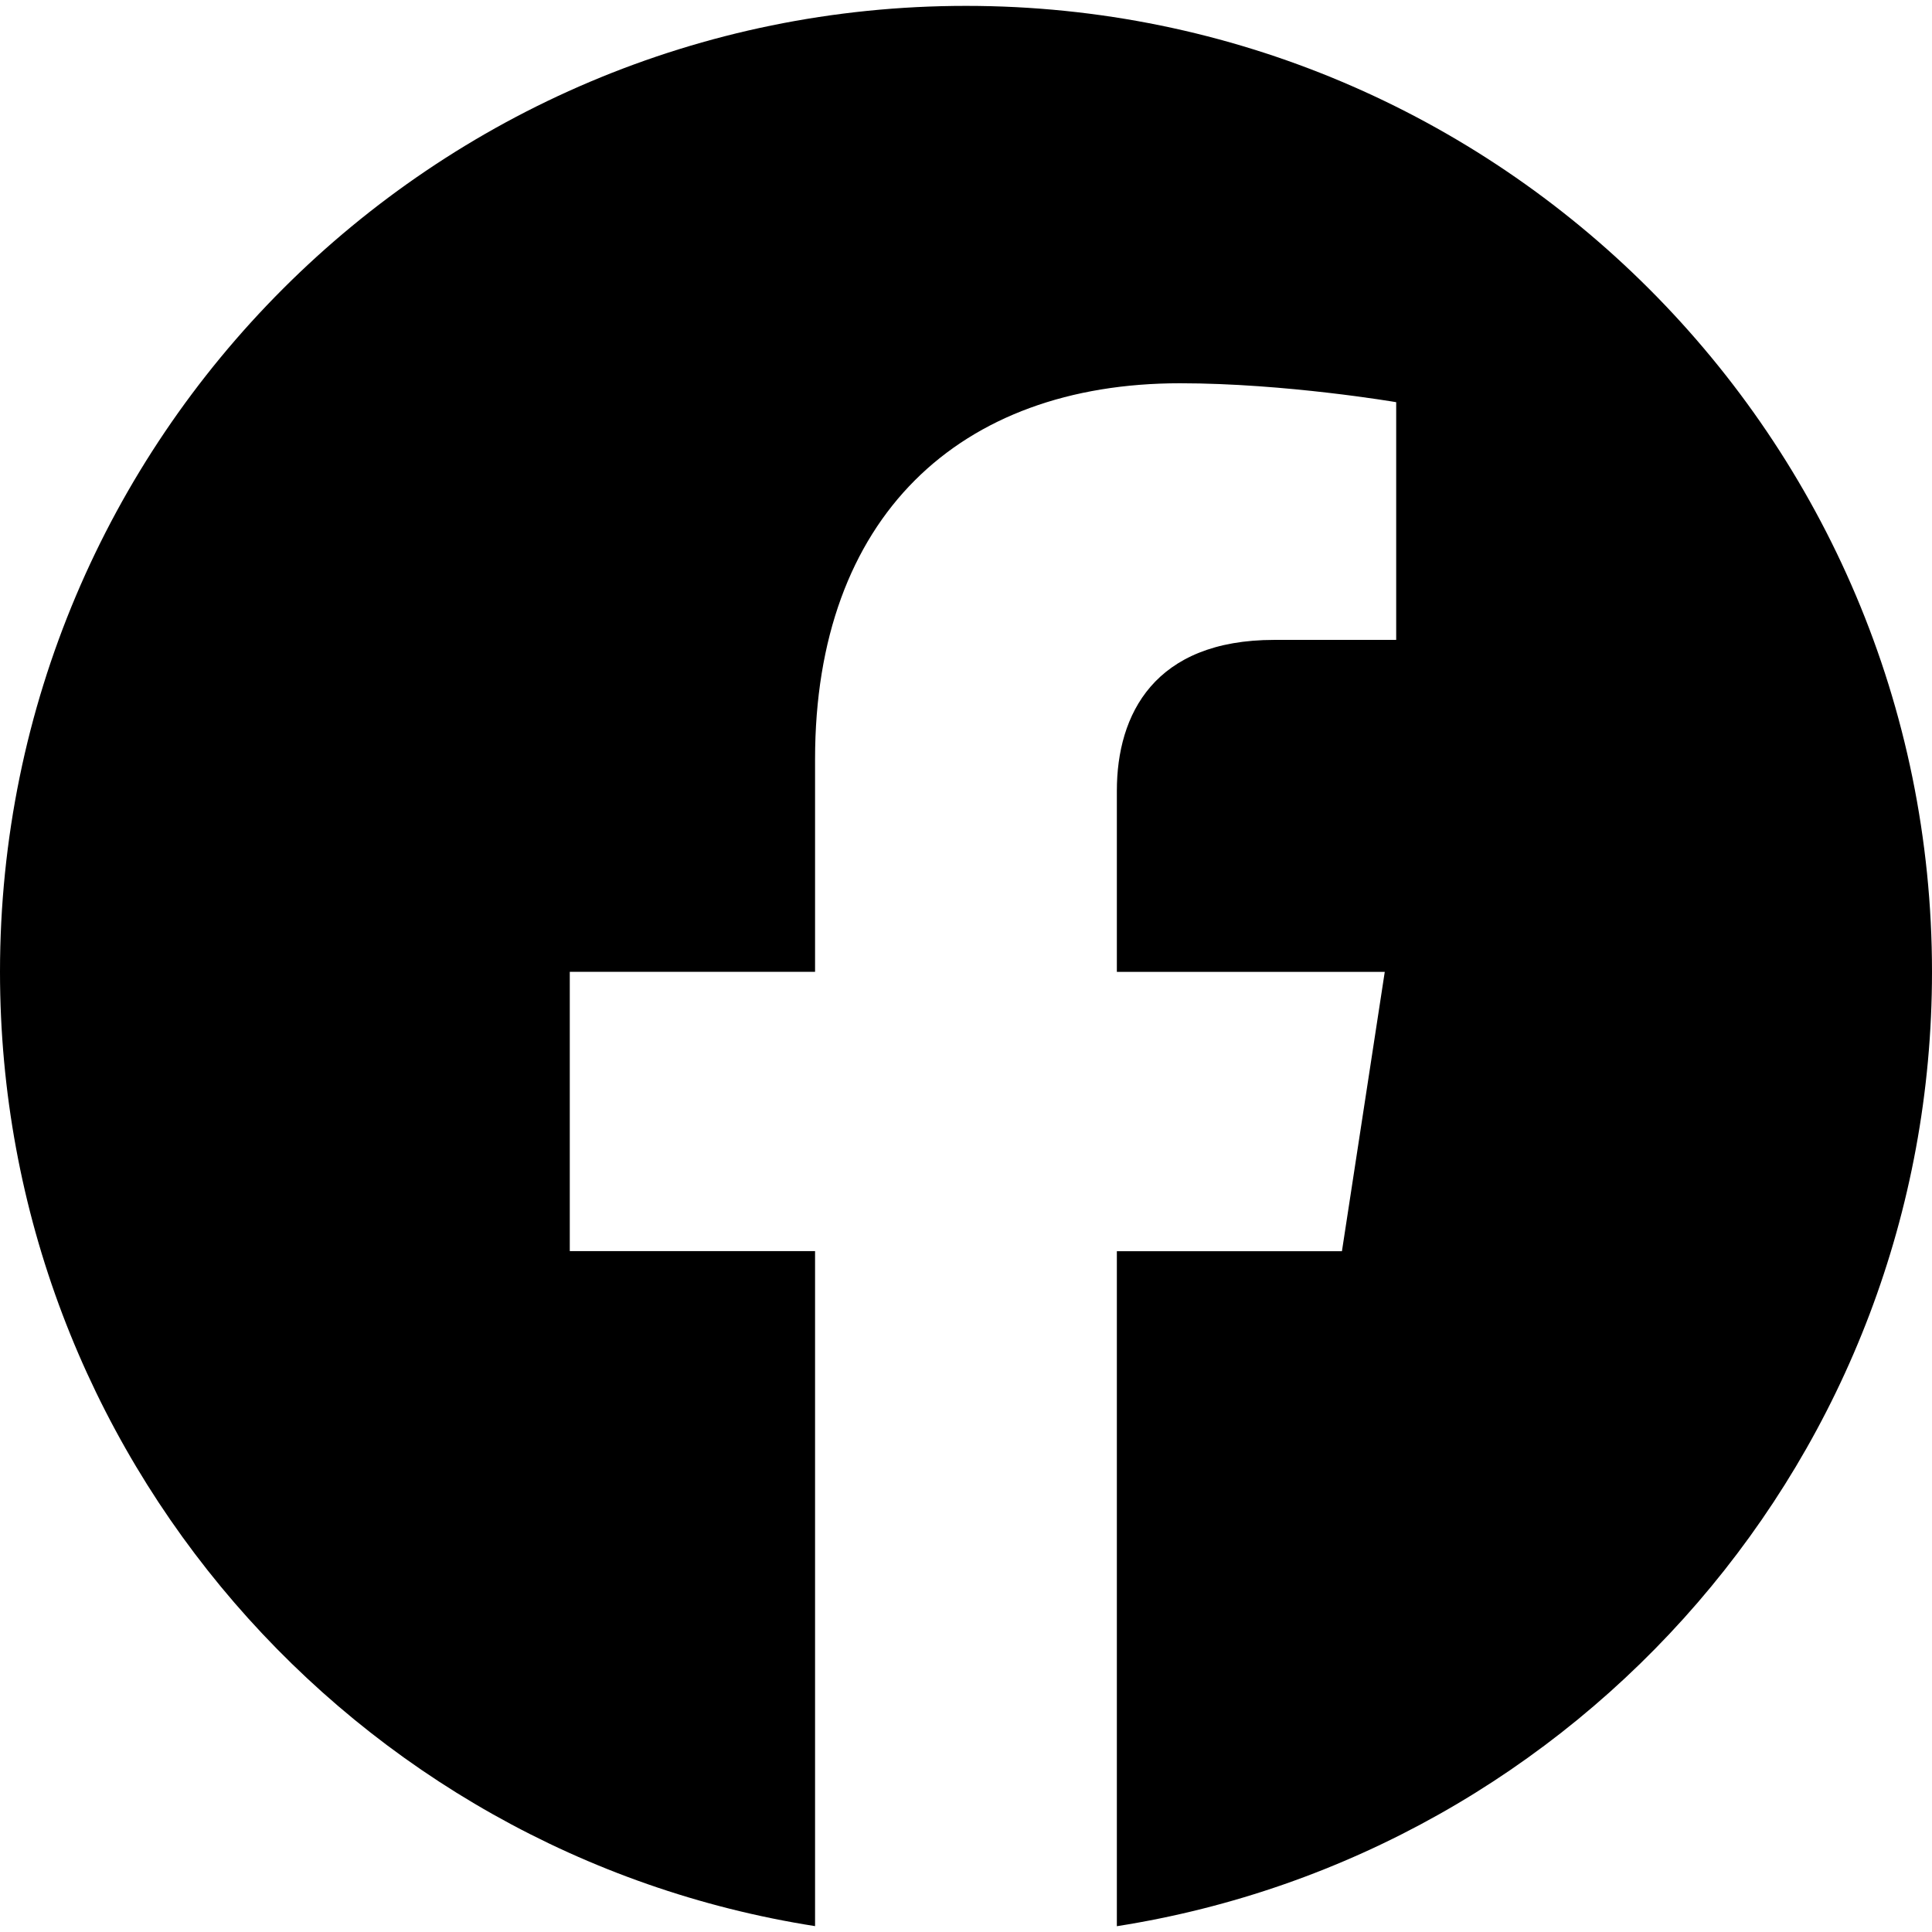
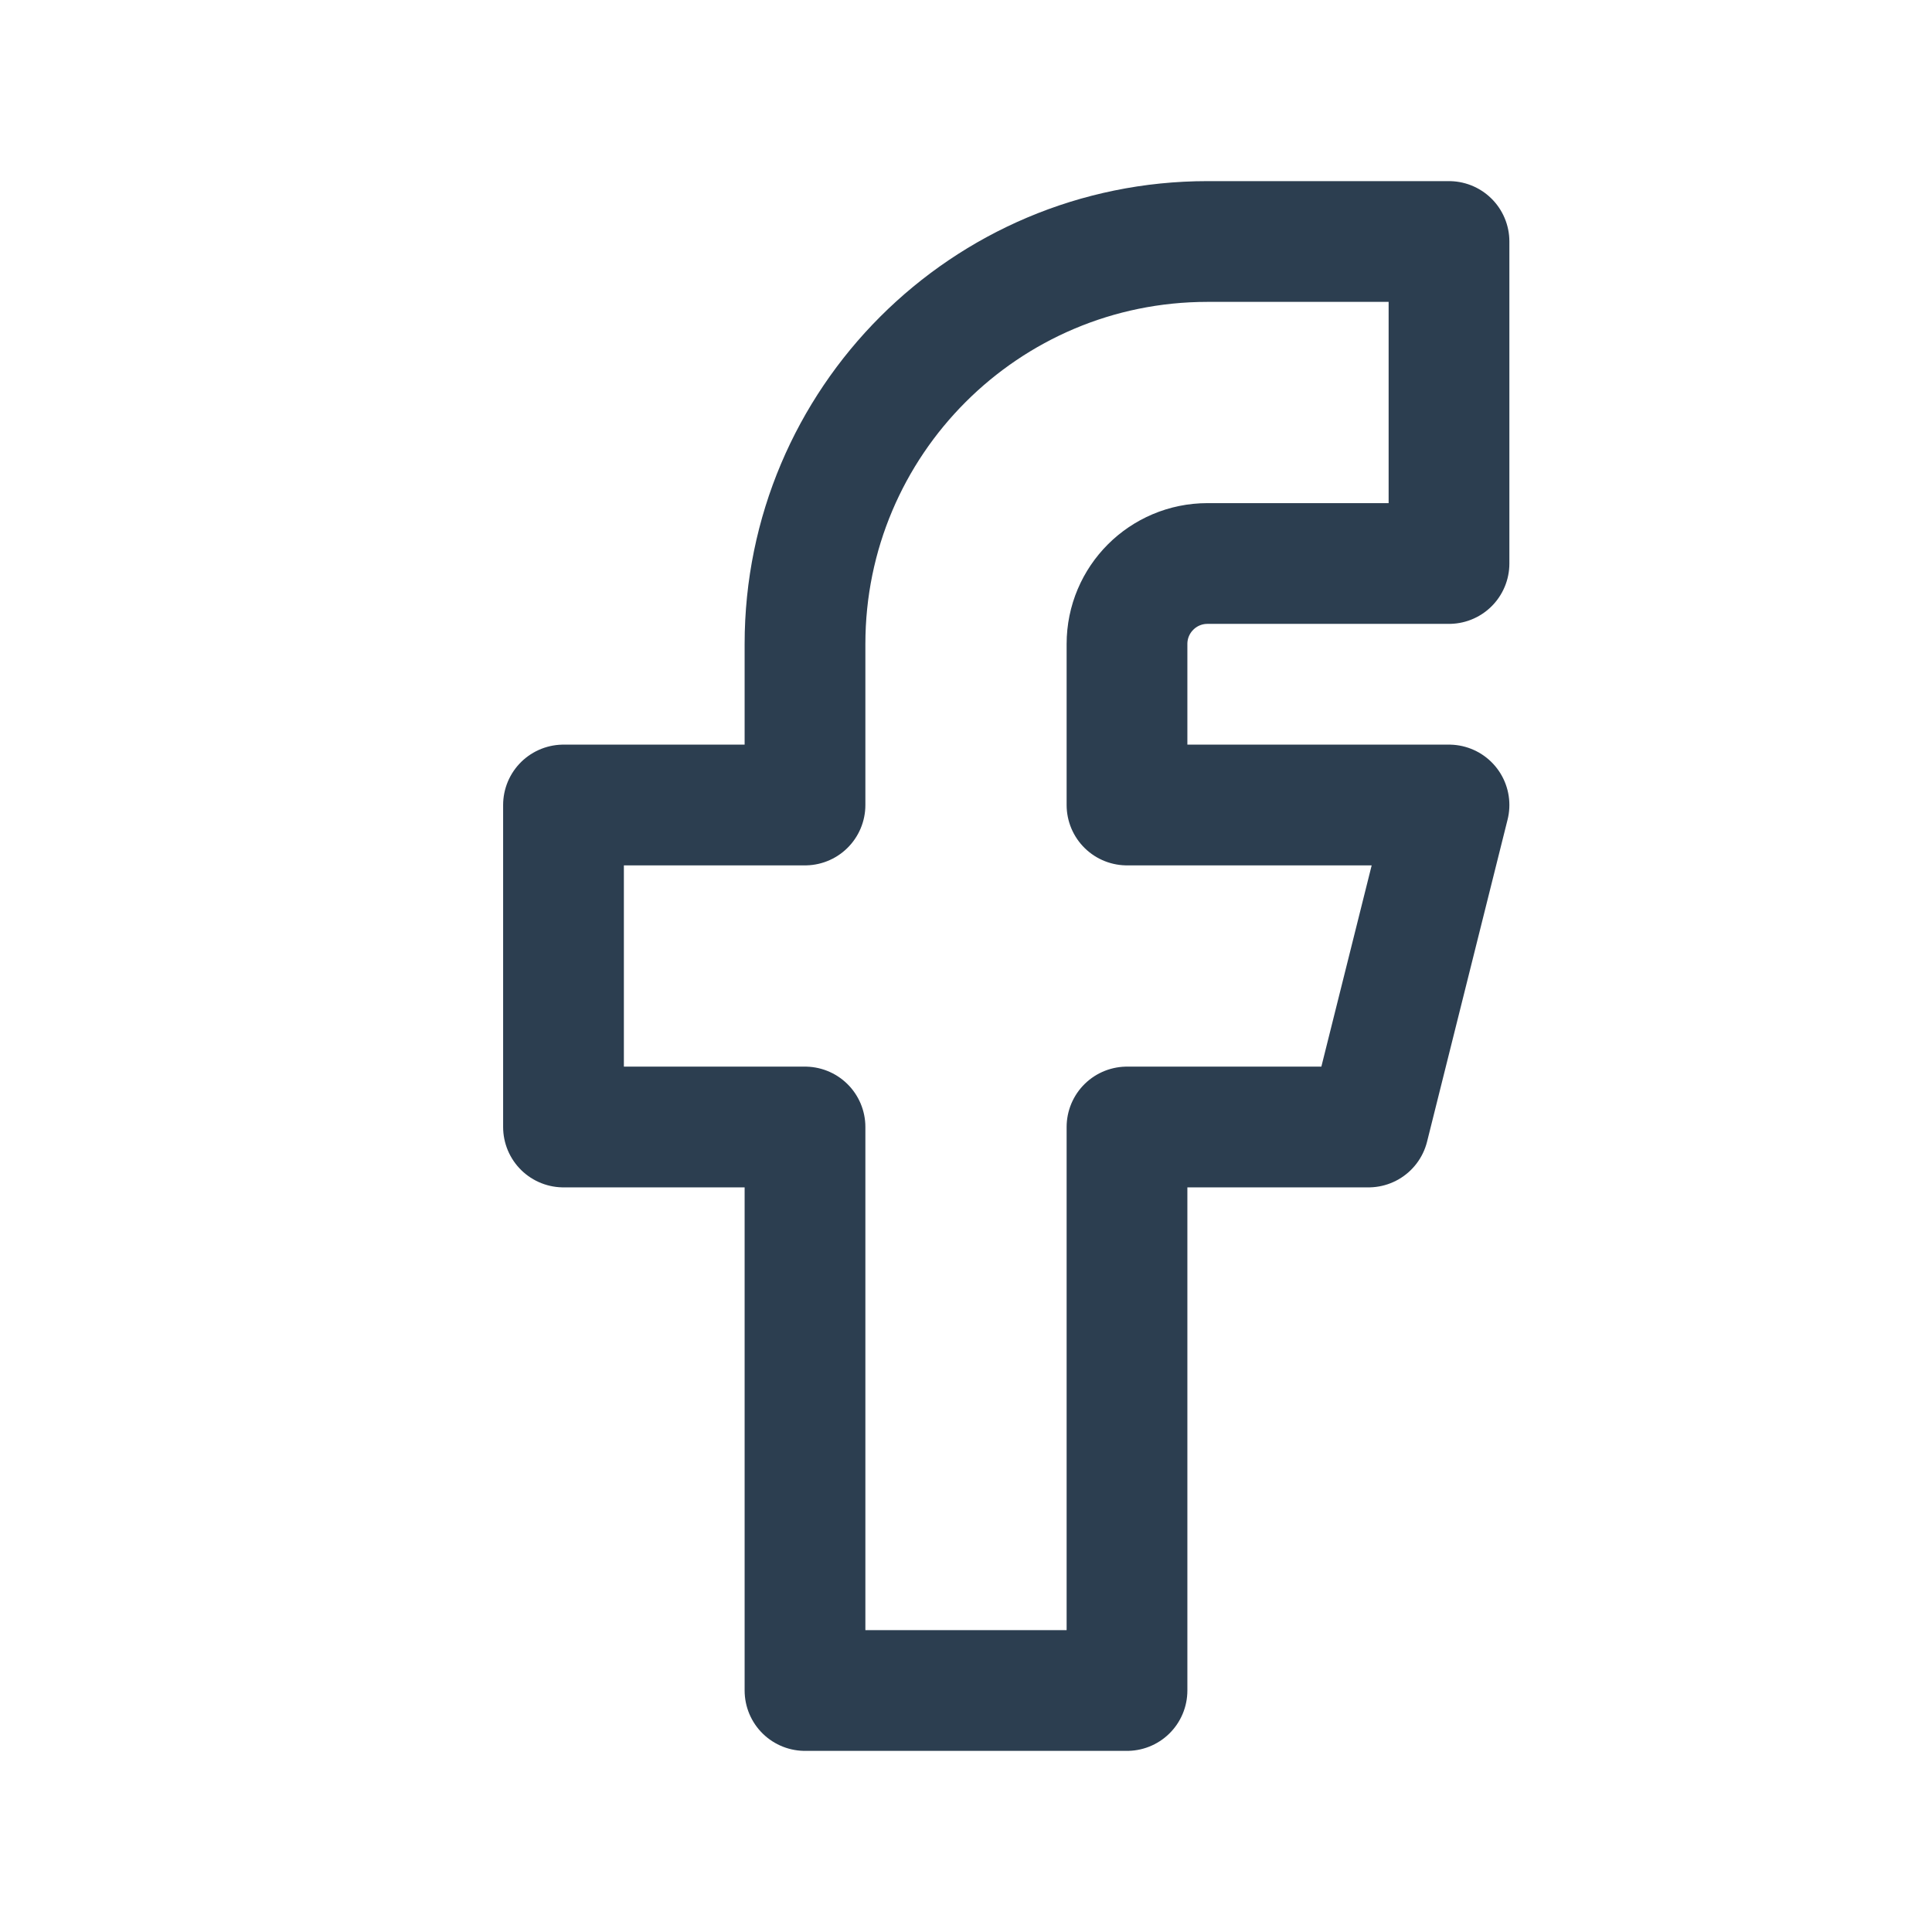
- <svg xmlns="http://www.w3.org/2000/svg" role="img" viewBox="0 0 24 24">
-   <path d="M24 12.073c0-6.627-5.373-12-12-12s-12 5.373-12 12c0 5.99 4.388 10.954 10.125 11.854v-8.385H7.078v-3.47h3.047V9.43c0-3.007 1.792-4.669 4.533-4.669 1.312 0 2.686.235 2.686.235v2.953H15.83c-1.491 0-1.956.925-1.956 1.874v2.25h3.328l-.532 3.47h-2.796v8.385C19.612 23.027 24 18.062 24 12.073z" />
+ <svg xmlns="http://www.w3.org/2000/svg" class="icon icon-tabler icon-tabler-brand-facebook" width="44" height="44" viewBox="0 0 24 24" stroke-width="1.5" stroke="#2c3e50" fill="none" stroke-linecap="round" stroke-linejoin="round">
+   <path stroke="none" d="M0 0h24v24H0z" fill="none" />
+   <path d="M7 10v4h3v7h4v-7h3l1 -4h-4v-2a1 1 0 0 1 1 -1h3v-4h-3a5 5 0 0 0 -5 5v2h-3" />
</svg>
